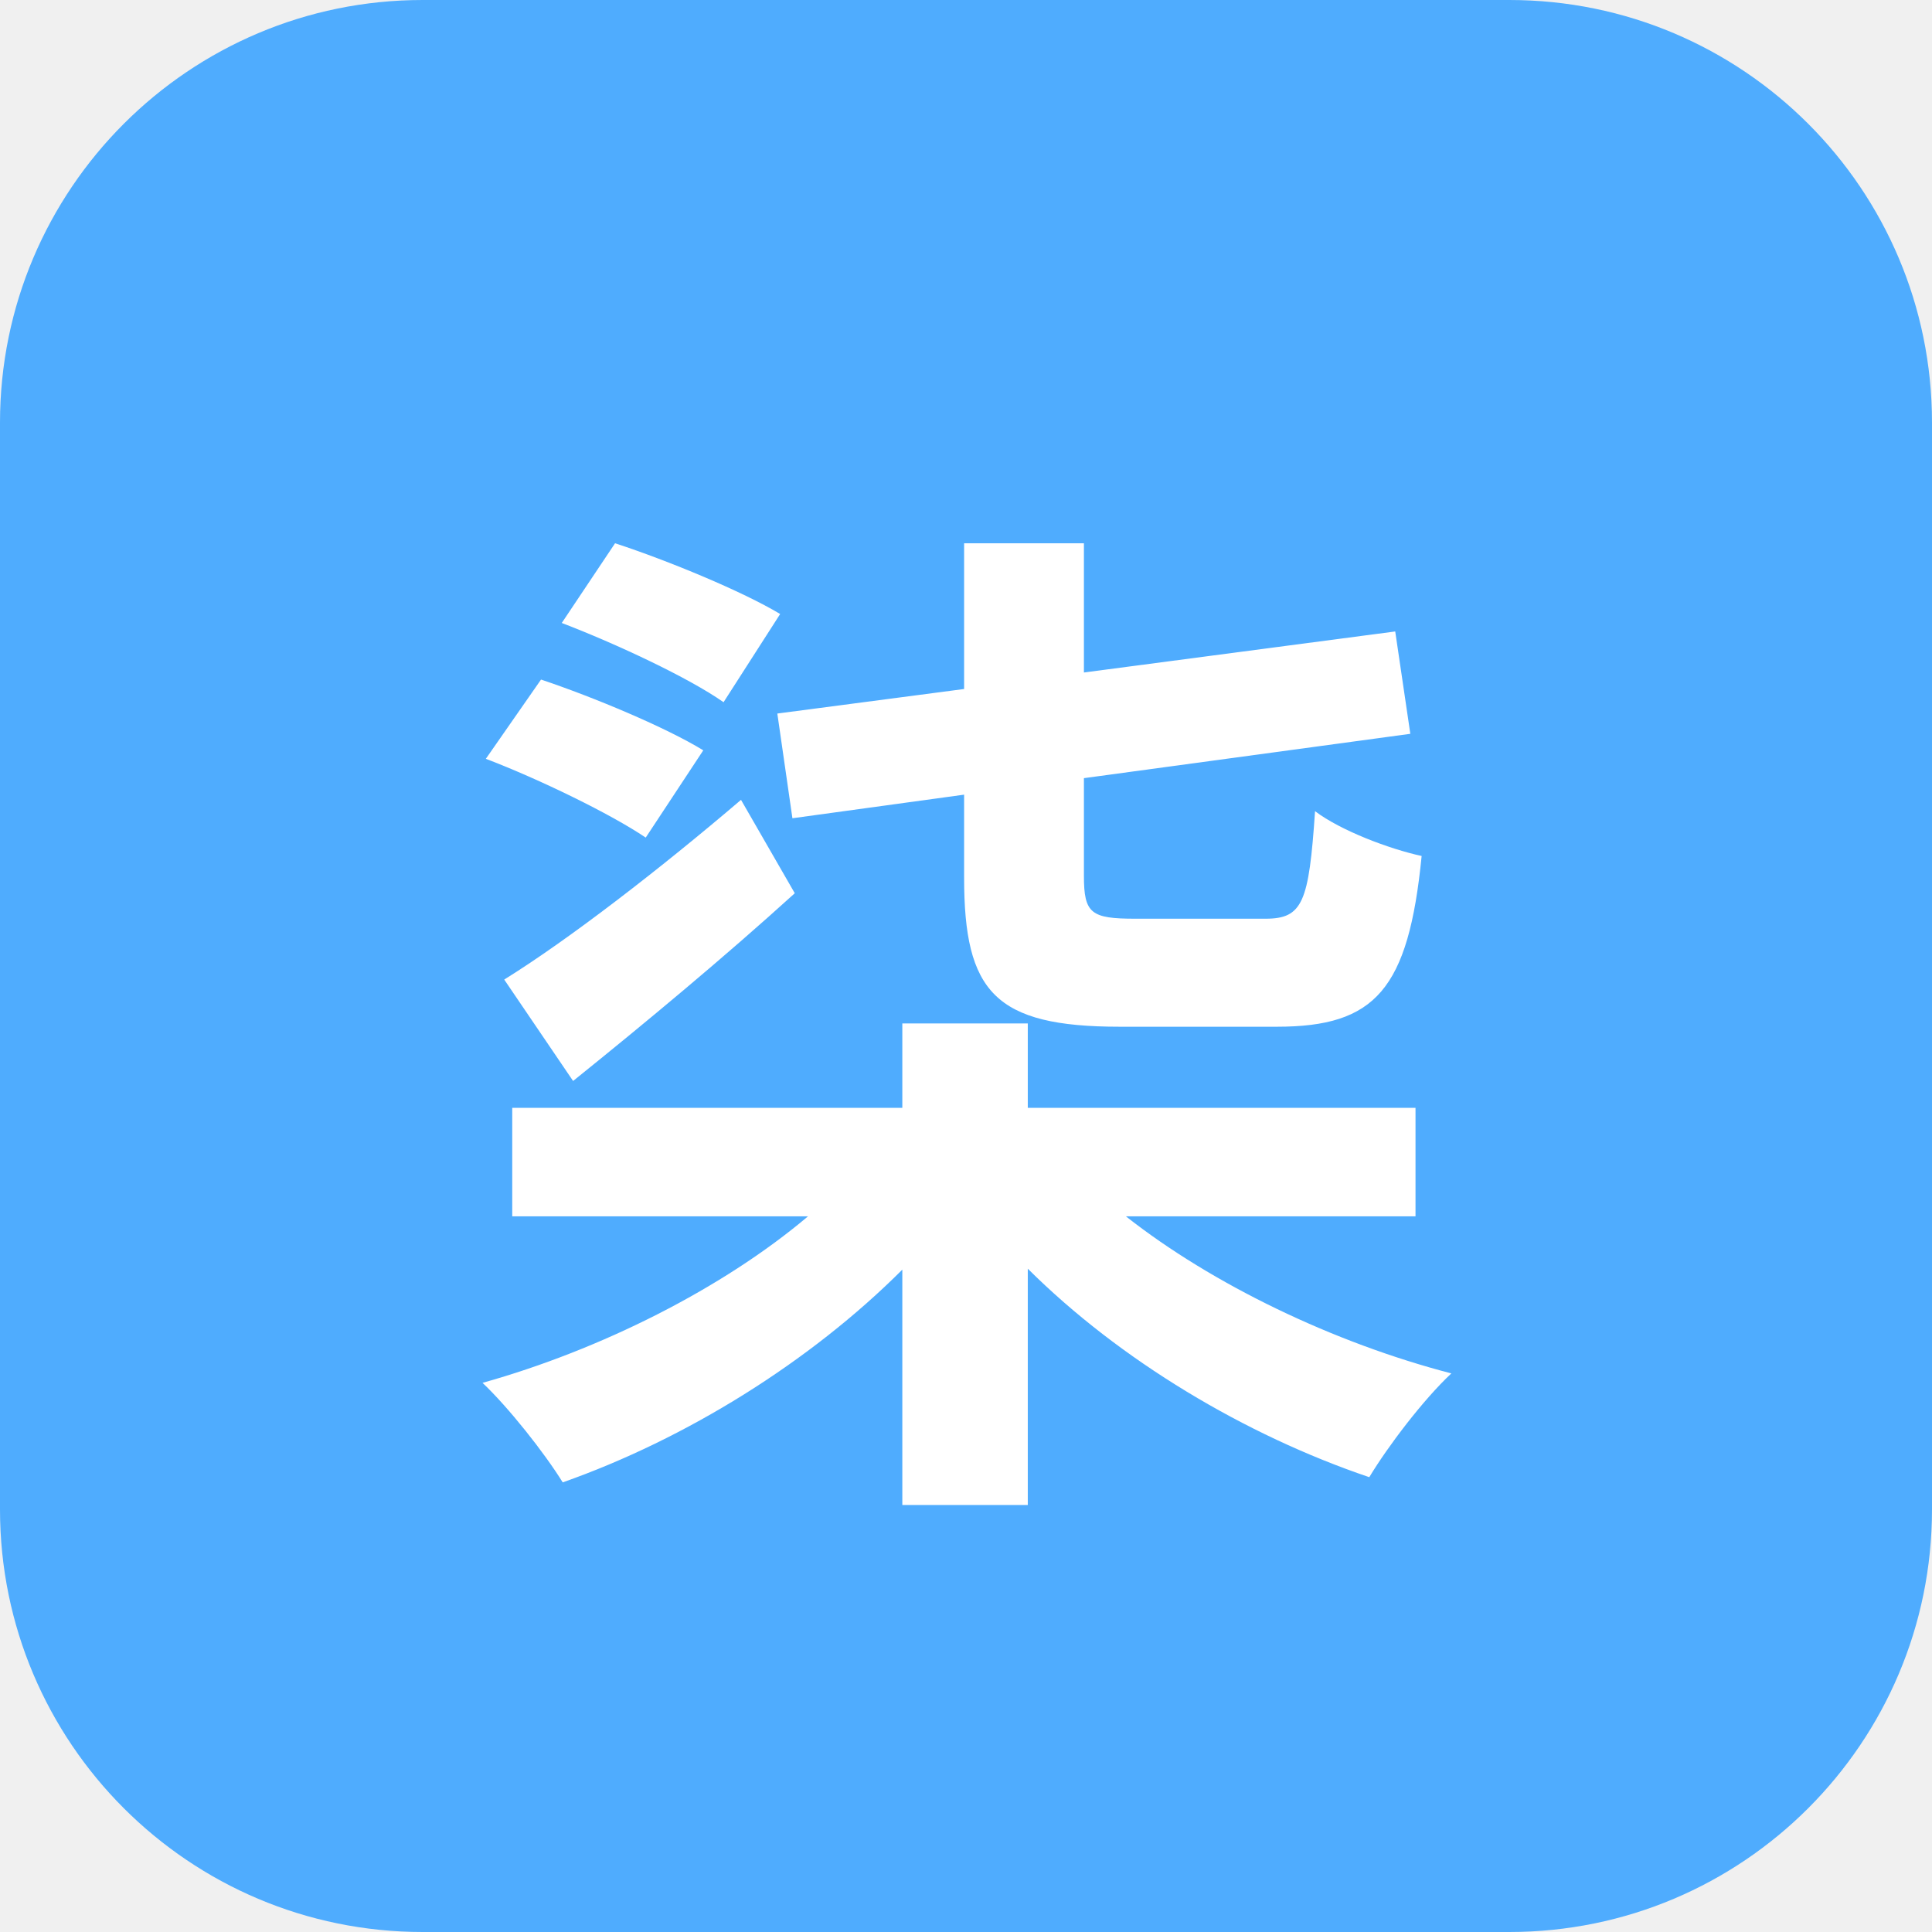
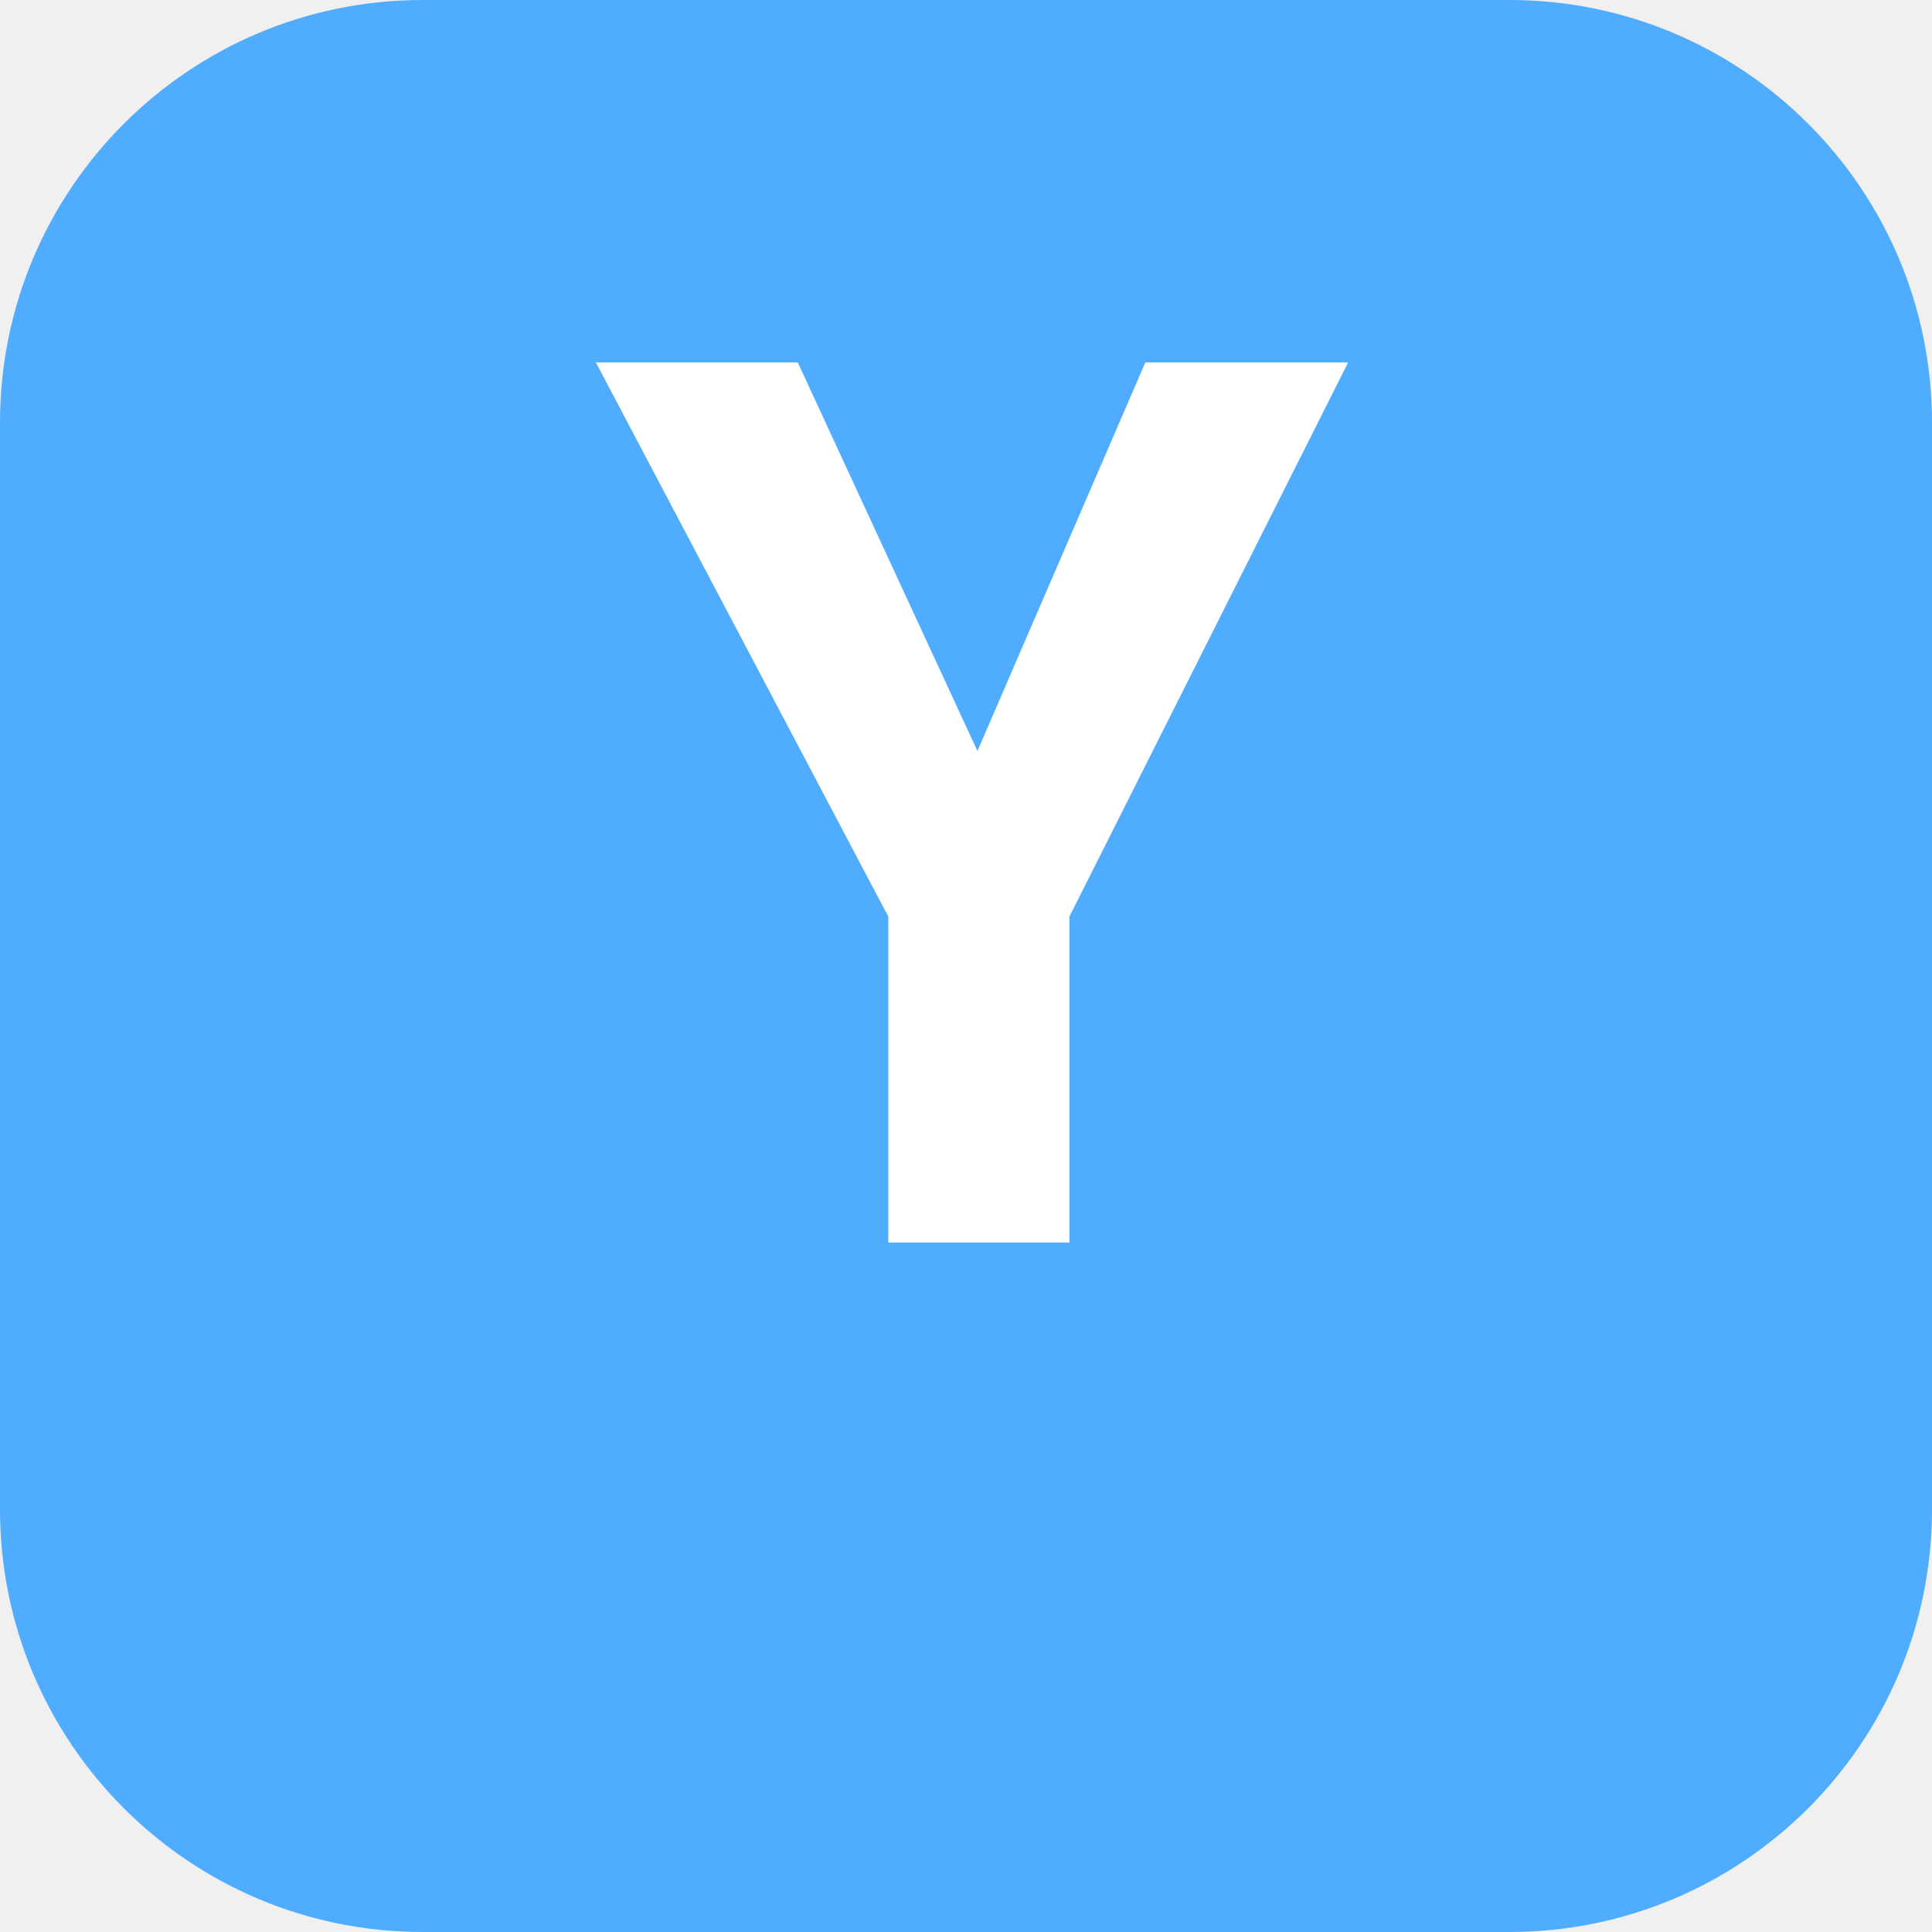
<svg xmlns="http://www.w3.org/2000/svg" width="64" height="64" viewBox="0 0 64 64">
  <rect width="64" height="64" rx="14" fill="#4facfe" />
-   <text x="32" y="32" font-family="Helvetica,Arial,sans-serif" font-size="34" font-weight="bold" fill="#fff" text-anchor="middle" dominant-baseline="central">柒</text>
+   <text x="32" y="32" font-family="Helvetica,Arial,sans-serif" font-size="40" font-weight="bold" fill="#fff" text-anchor="middle" dominant-baseline="central">Y</text>
</svg>
